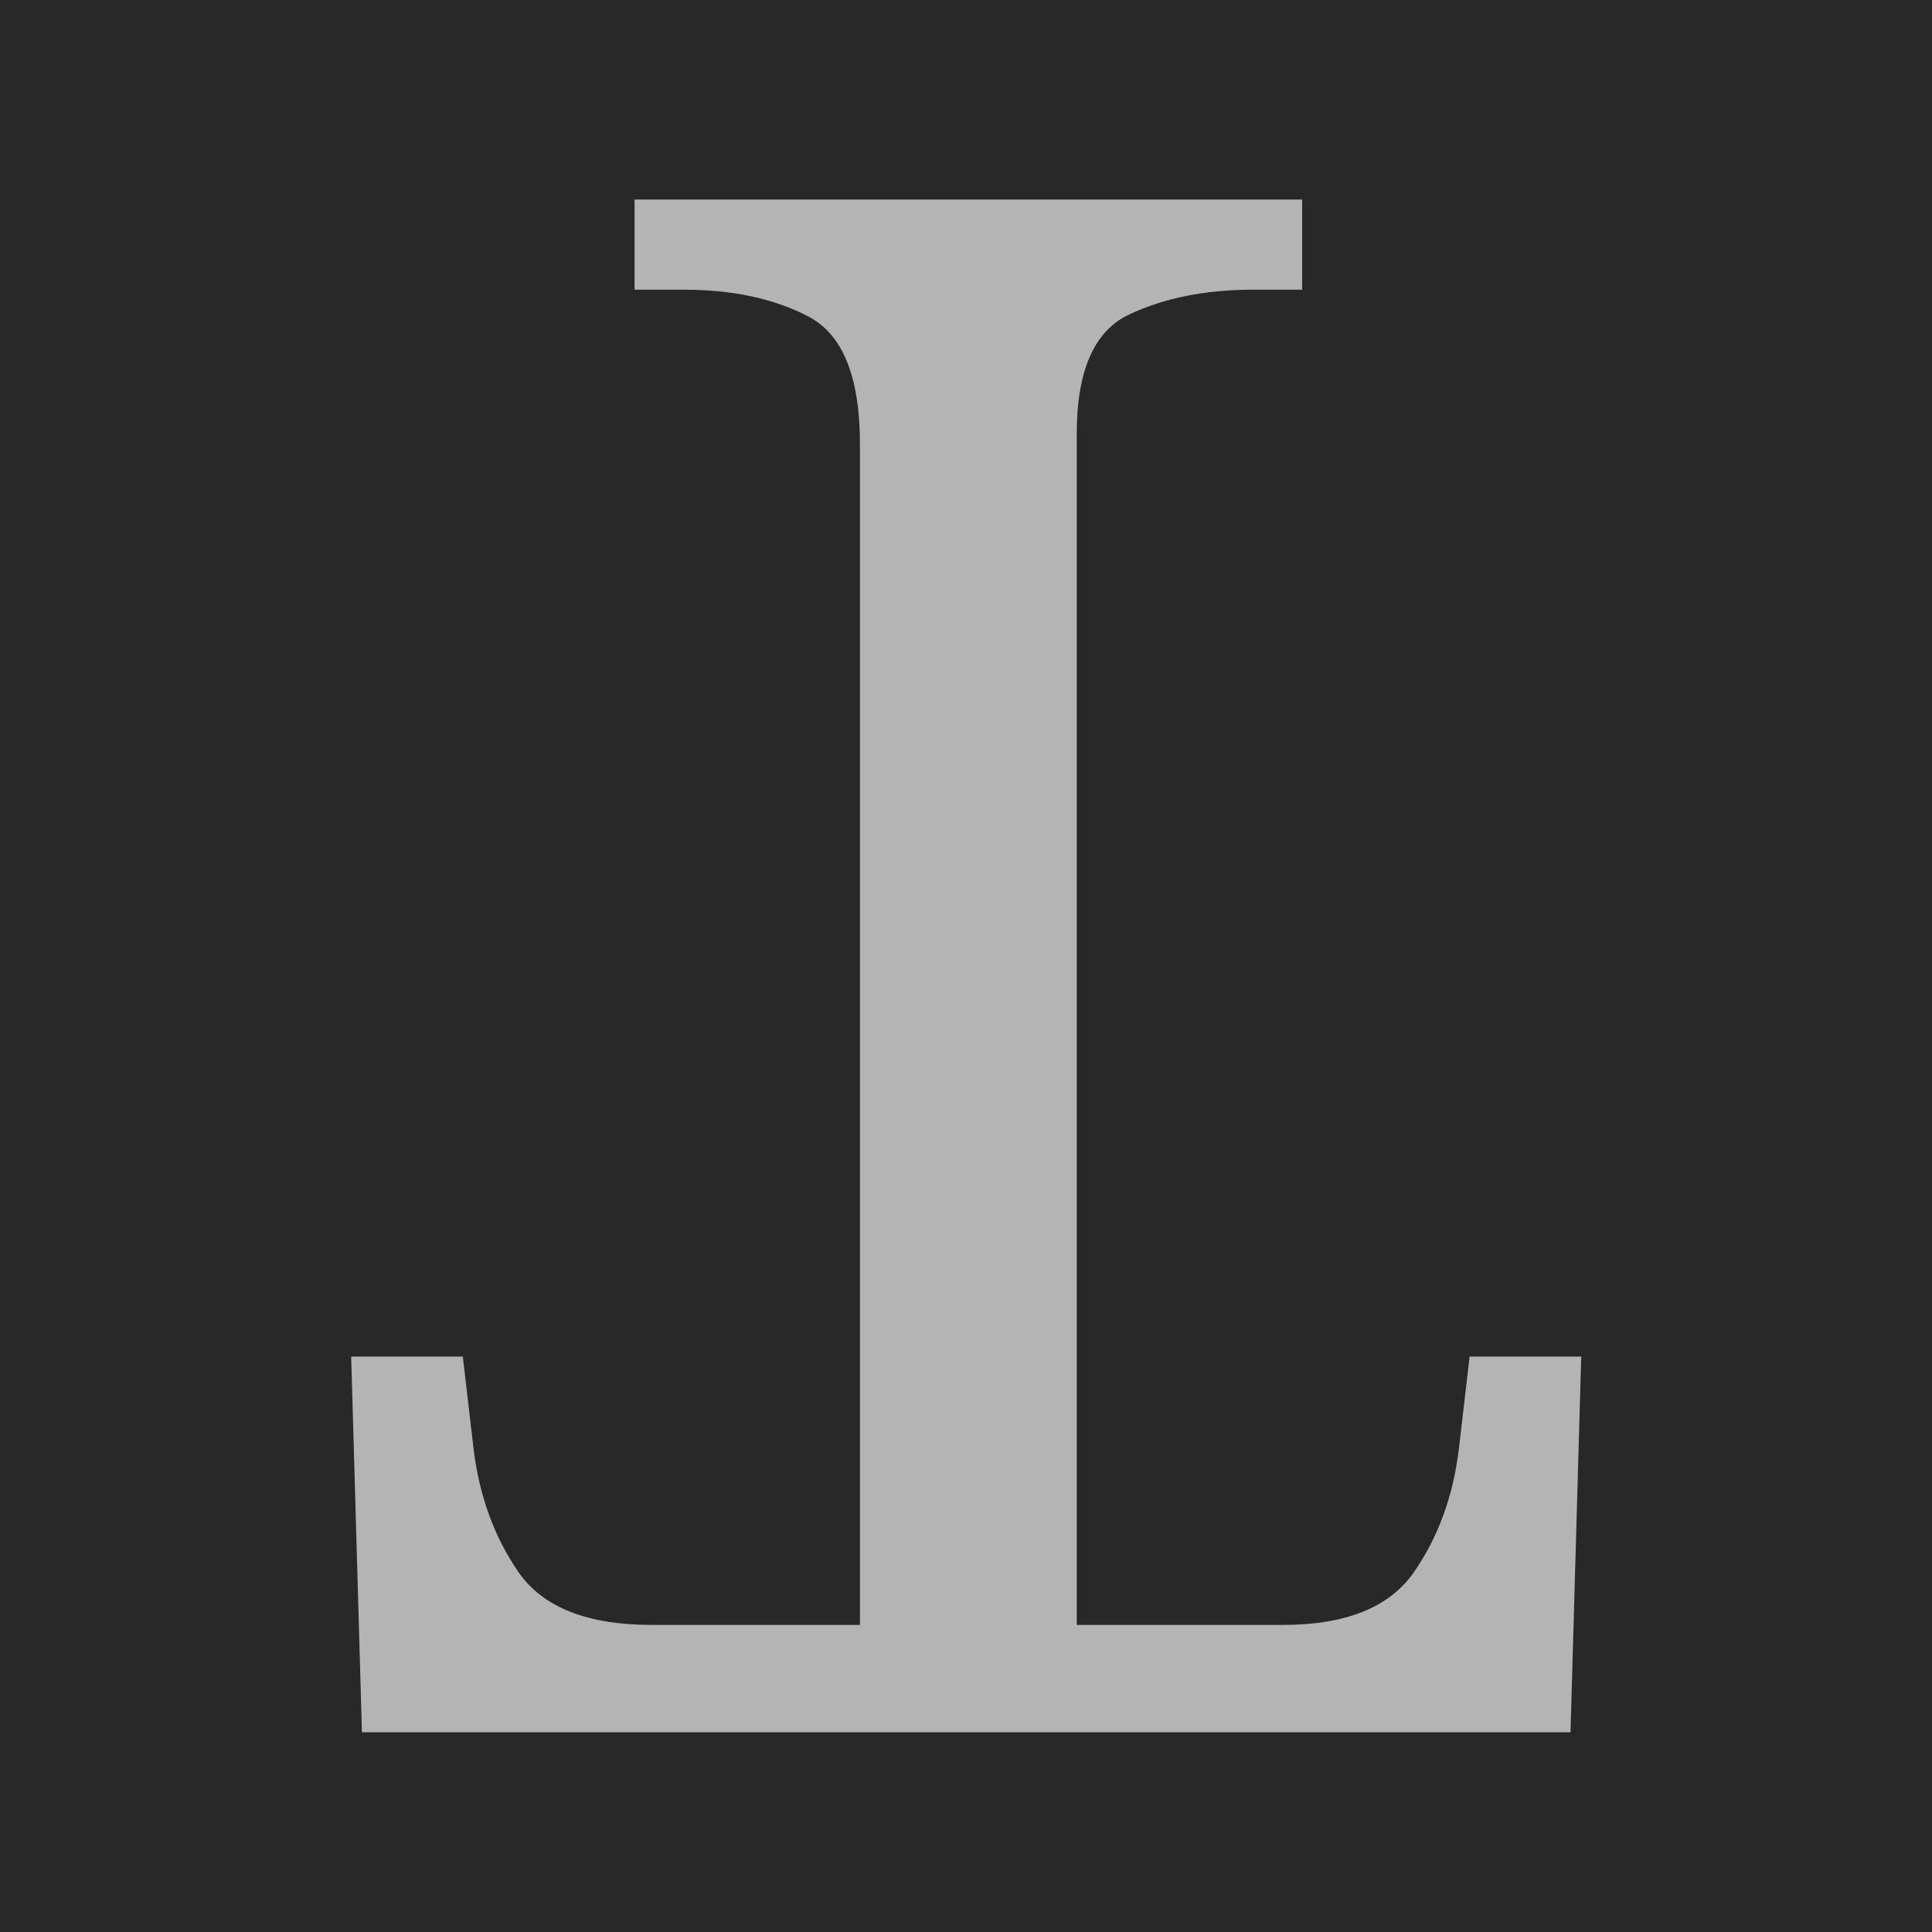
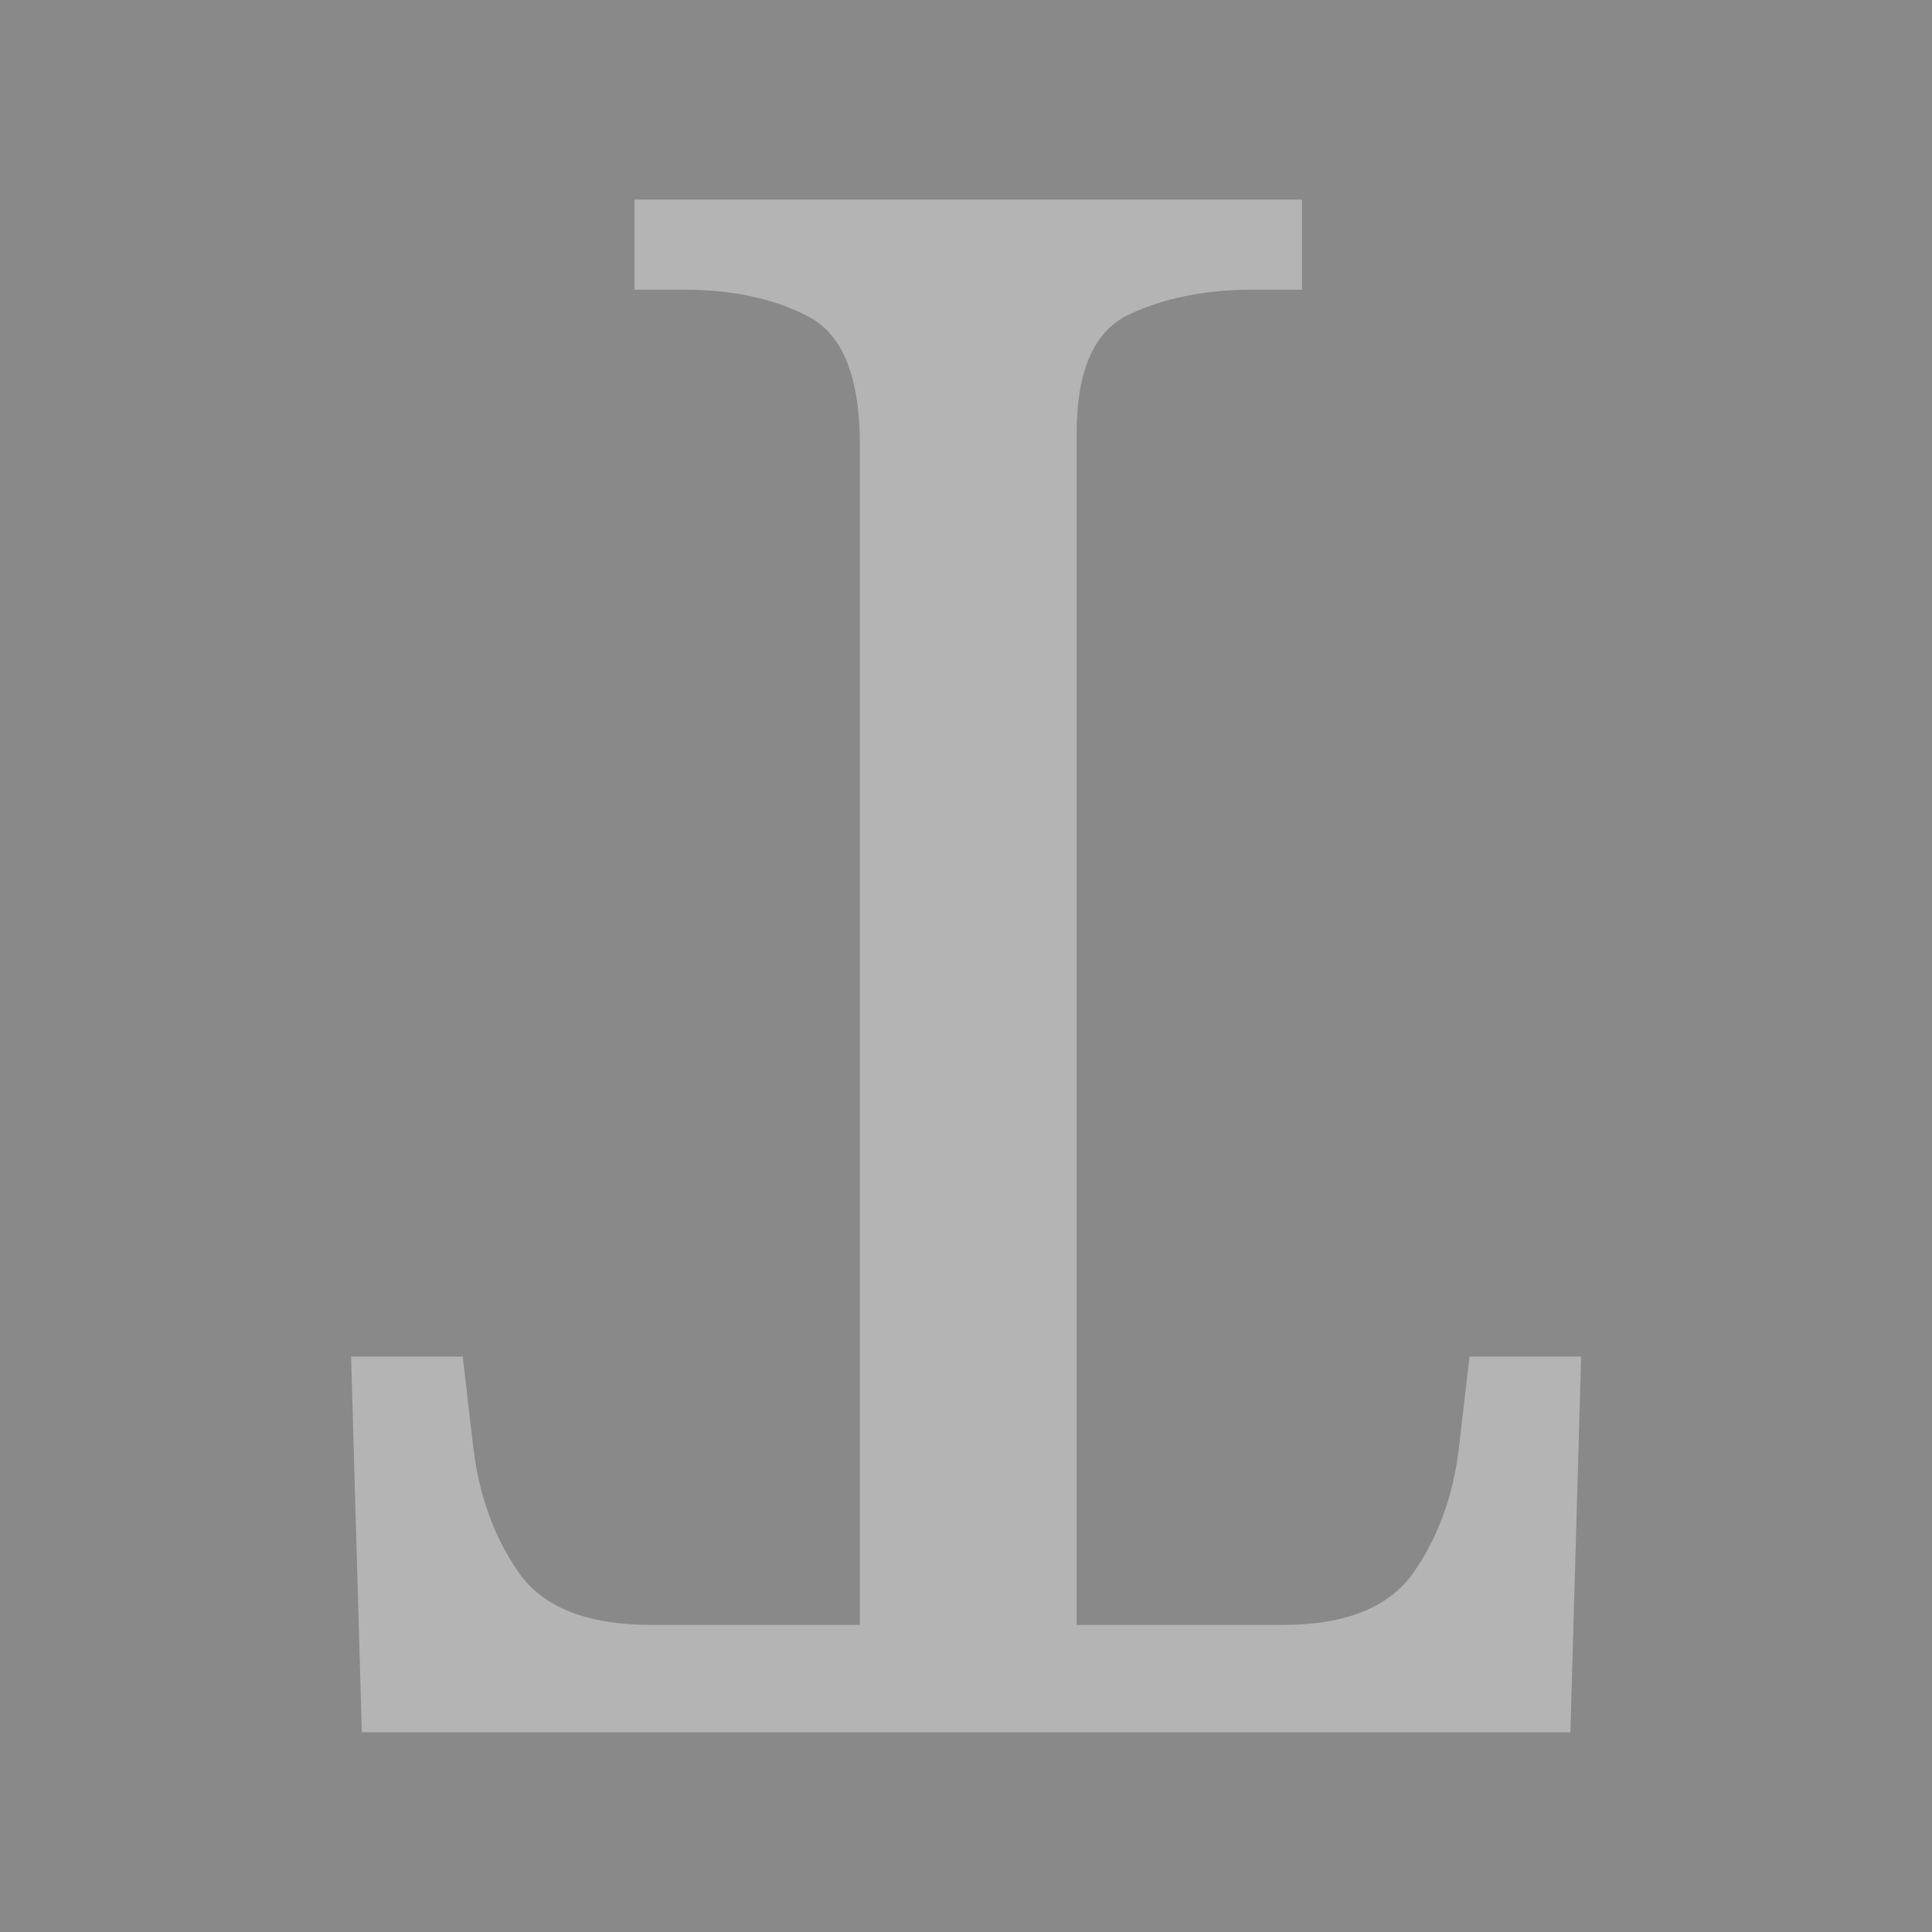
<svg xmlns="http://www.w3.org/2000/svg" stroke-width="0.501" stroke-linejoin="bevel" fill-rule="evenodd" version="1.1" overflow="visible" width="18pt" height="18pt" viewBox="0 0 18 18">
  <defs>
    <marker id="DefaultArrow2" markerUnits="strokeWidth" viewBox="0 0 1 1" markerWidth="1" markerHeight="1" overflow="visible" orient="auto">
      <g transform="scale(0.009259259)">
        <path d="M -9 54 L -9 -54 L 117 0 z" />
      </g>
    </marker>
    <marker id="DefaultArrow3" markerUnits="strokeWidth" viewBox="0 0 1 1" markerWidth="1" markerHeight="1" overflow="visible" orient="auto">
      <g transform="scale(0.009259259)">
        <path d="M -27 54 L -9 0 L -27 -54 L 135 0 z" />
      </g>
    </marker>
    <marker id="DefaultArrow4" markerUnits="strokeWidth" viewBox="0 0 1 1" markerWidth="1" markerHeight="1" overflow="visible" orient="auto">
      <g transform="scale(0.009259259)">
        <path d="M -9,0 L -9,-45 C -9,-51.708 2.808,-56.580 9,-54 L 117,-9 C 120.916,-7.369 126.000,-4.242 126,0 C 126,4.242 120.916,7.369 117,9 L 9,54 C 2.808,56.580 -9,51.708 -9,45 z" />
      </g>
    </marker>
    <marker id="DefaultArrow5" markerUnits="strokeWidth" viewBox="0 0 1 1" markerWidth="1" markerHeight="1" overflow="visible" orient="auto">
      <g transform="scale(0.009259259)">
        <path d="M -54, 0 C -54,29.807 -29.807,54 0,54 C 29.807,54 54,29.807 54,0 C 54,-29.807 29.807,-54 0,-54 C -29.807,-54 -54,-29.807 -54,0 z" />
      </g>
    </marker>
    <marker id="DefaultArrow6" markerUnits="strokeWidth" viewBox="0 0 1 1" markerWidth="1" markerHeight="1" overflow="visible" orient="auto">
      <g transform="scale(0.009259259)">
        <path d="M -63,0 L 0,63 L 63,0 L 0,-63 z" />
      </g>
    </marker>
    <marker id="DefaultArrow7" markerUnits="strokeWidth" viewBox="0 0 1 1" markerWidth="1" markerHeight="1" overflow="visible" orient="auto">
      <g transform="scale(0.009259259)">
        <path d="M 18,-54 L 108,-54 L 63,0 L 108,54 L 18, 54 L -36,0 z" />
      </g>
    </marker>
    <marker id="DefaultArrow8" markerUnits="strokeWidth" viewBox="0 0 1 1" markerWidth="1" markerHeight="1" overflow="visible" orient="auto">
      <g transform="scale(0.009259259)">
        <path d="M -36,0 L 18,-54 L 54,-54 L 18,-18 L 27,-18 L 63,-54 L 99,-54 L 63,-18 L 72,-18 L 108,-54 L 144,-54 L 90,0 L 144,54 L 108,54 L 72,18 L 63,18 L 99,54 L 63,54 L 27,18 L 18,18 L 54,54 L 18,54 z" />
      </g>
    </marker>
    <marker id="DefaultArrow9" markerUnits="strokeWidth" viewBox="0 0 1 1" markerWidth="1" markerHeight="1" overflow="visible" orient="auto">
      <g transform="scale(0.009259259)">
        <path d="M 0,45 L -45,0 L 0, -45 L 45, 0 z M 0, 63 L-63, 0 L 0, -63 L 63, 0 z" />
      </g>
    </marker>
    <filter id="StainedFilter">
      <feBlend mode="multiply" in2="BackgroundImage" in="SourceGraphic" result="blend" />
      <feComposite in="blend" in2="SourceAlpha" operator="in" result="comp" />
    </filter>
    <filter id="BleachFilter">
      <feBlend mode="screen" in2="BackgroundImage" in="SourceGraphic" result="blend" />
      <feComposite in="blend" in2="SourceAlpha" operator="in" result="comp" />
    </filter>
    <filter id="InvertTransparencyBitmapFilter">
      <feComponentTransfer>
        <feFuncR type="gamma" amplitude="1.055" exponent=".417" offset="-0.055" />
        <feFuncG type="gamma" amplitude="1.055" exponent=".417" offset="-0.055" />
        <feFuncB type="gamma" amplitude="1.055" exponent=".417" offset="-0.055" />
      </feComponentTransfer>
      <feComponentTransfer>
        <feFuncR type="linear" slope="-1" intercept="1" />
        <feFuncG type="linear" slope="-1" intercept="1" />
        <feFuncB type="linear" slope="-1" intercept="1" />
        <feFuncA type="linear" slope="1" intercept="0" />
      </feComponentTransfer>
      <feComponentTransfer>
        <feFuncR type="gamma" amplitude="1" exponent="2.4" offset="0" />
        <feFuncG type="gamma" amplitude="1" exponent="2.4" offset="0" />
        <feFuncB type="gamma" amplitude="1" exponent="2.4" offset="0" />
      </feComponentTransfer>
    </filter>
  </defs>
  <g id="Document" fill="none" stroke="black" font-family="Times New Roman" font-size="16" transform="scale(1 -1)">
    <g id="Spread" transform="translate(0 -18)">
      <g id="Layer 1">
        <g id="Group" stroke="none">
-           <path d="M 18.001,18.001 L 18.001,0 L 0,0 L 0,18.001 L 18.001,18.001 Z" fill="#282828" stroke-width="0.75" stroke-linejoin="miter" marker-start="none" marker-end="none" stroke-miterlimit="79.84" />
+           <path d="M 18.001,18.001 L 18.001,0 L 0,0 L 0,18.001 L 18.001,18.001 Z" fill="#898989" stroke-width="0.75" stroke-linejoin="miter" marker-start="none" marker-end="none" stroke-miterlimit="79.84" />
          <g id="Group_1" fill-rule="nonzero" stroke-linejoin="round" stroke-linecap="round" stroke-width="0.375" fill="#b4b4b4" stroke-miterlimit="79.84">
            <g id="Group_2">
-               <path d="M 12.132,16.141 L 12.132,15.301 L 11.672,15.301 C 11.232,15.301 10.849,15.224 10.522,15.071 C 10.195,14.918 10.032,14.548 10.032,13.961 L 10.032,2.861 L 11.952,2.861 C 12.539,2.861 12.945,3.025 13.172,3.351 C 13.399,3.678 13.539,4.061 13.592,4.501 L 13.692,5.361 L 14.732,5.361 L 14.632,1.861 L 3.372,1.861 L 3.272,5.361 L 4.312,5.361 L 4.412,4.501 C 4.466,4.061 4.606,3.678 4.832,3.351 C 5.059,3.025 5.472,2.861 6.072,2.861 L 8.012,2.861 L 8.012,13.861 C 8.012,14.488 7.852,14.884 7.532,15.051 C 7.212,15.218 6.826,15.301 6.372,15.301 L 5.912,15.301 L 5.912,16.141 L 12.132,16.141 Z" marker-start="none" marker-end="none" />
+               <path d="M 12.131,16.141 L 12.131,15.301 L 11.671,15.301 C 11.231,15.301 10.848,15.224 10.521,15.071 C 10.194,14.918 10.031,14.548 10.031,13.961 L 10.031,2.861 L 11.951,2.861 C 12.538,2.861 12.944,3.025 13.171,3.351 C 13.398,3.678 13.538,4.061 13.591,4.501 L 13.691,5.361 L 14.731,5.361 L 14.631,1.861 L 3.371,1.861 L 3.271,5.361 L 4.311,5.361 L 4.411,4.501 C 4.465,4.061 4.605,3.678 4.831,3.351 C 5.058,3.025 5.471,2.861 6.071,2.861 L 8.011,2.861 L 8.011,13.861 C 8.011,14.488 7.851,14.884 7.531,15.051 C 7.211,15.218 6.825,15.301 6.371,15.301 L 5.911,15.301 L 5.911,16.141 L 12.131,16.141 Z" marker-start="none" marker-end="none" />
            </g>
          </g>
        </g>
      </g>
    </g>
  </g>
</svg>
